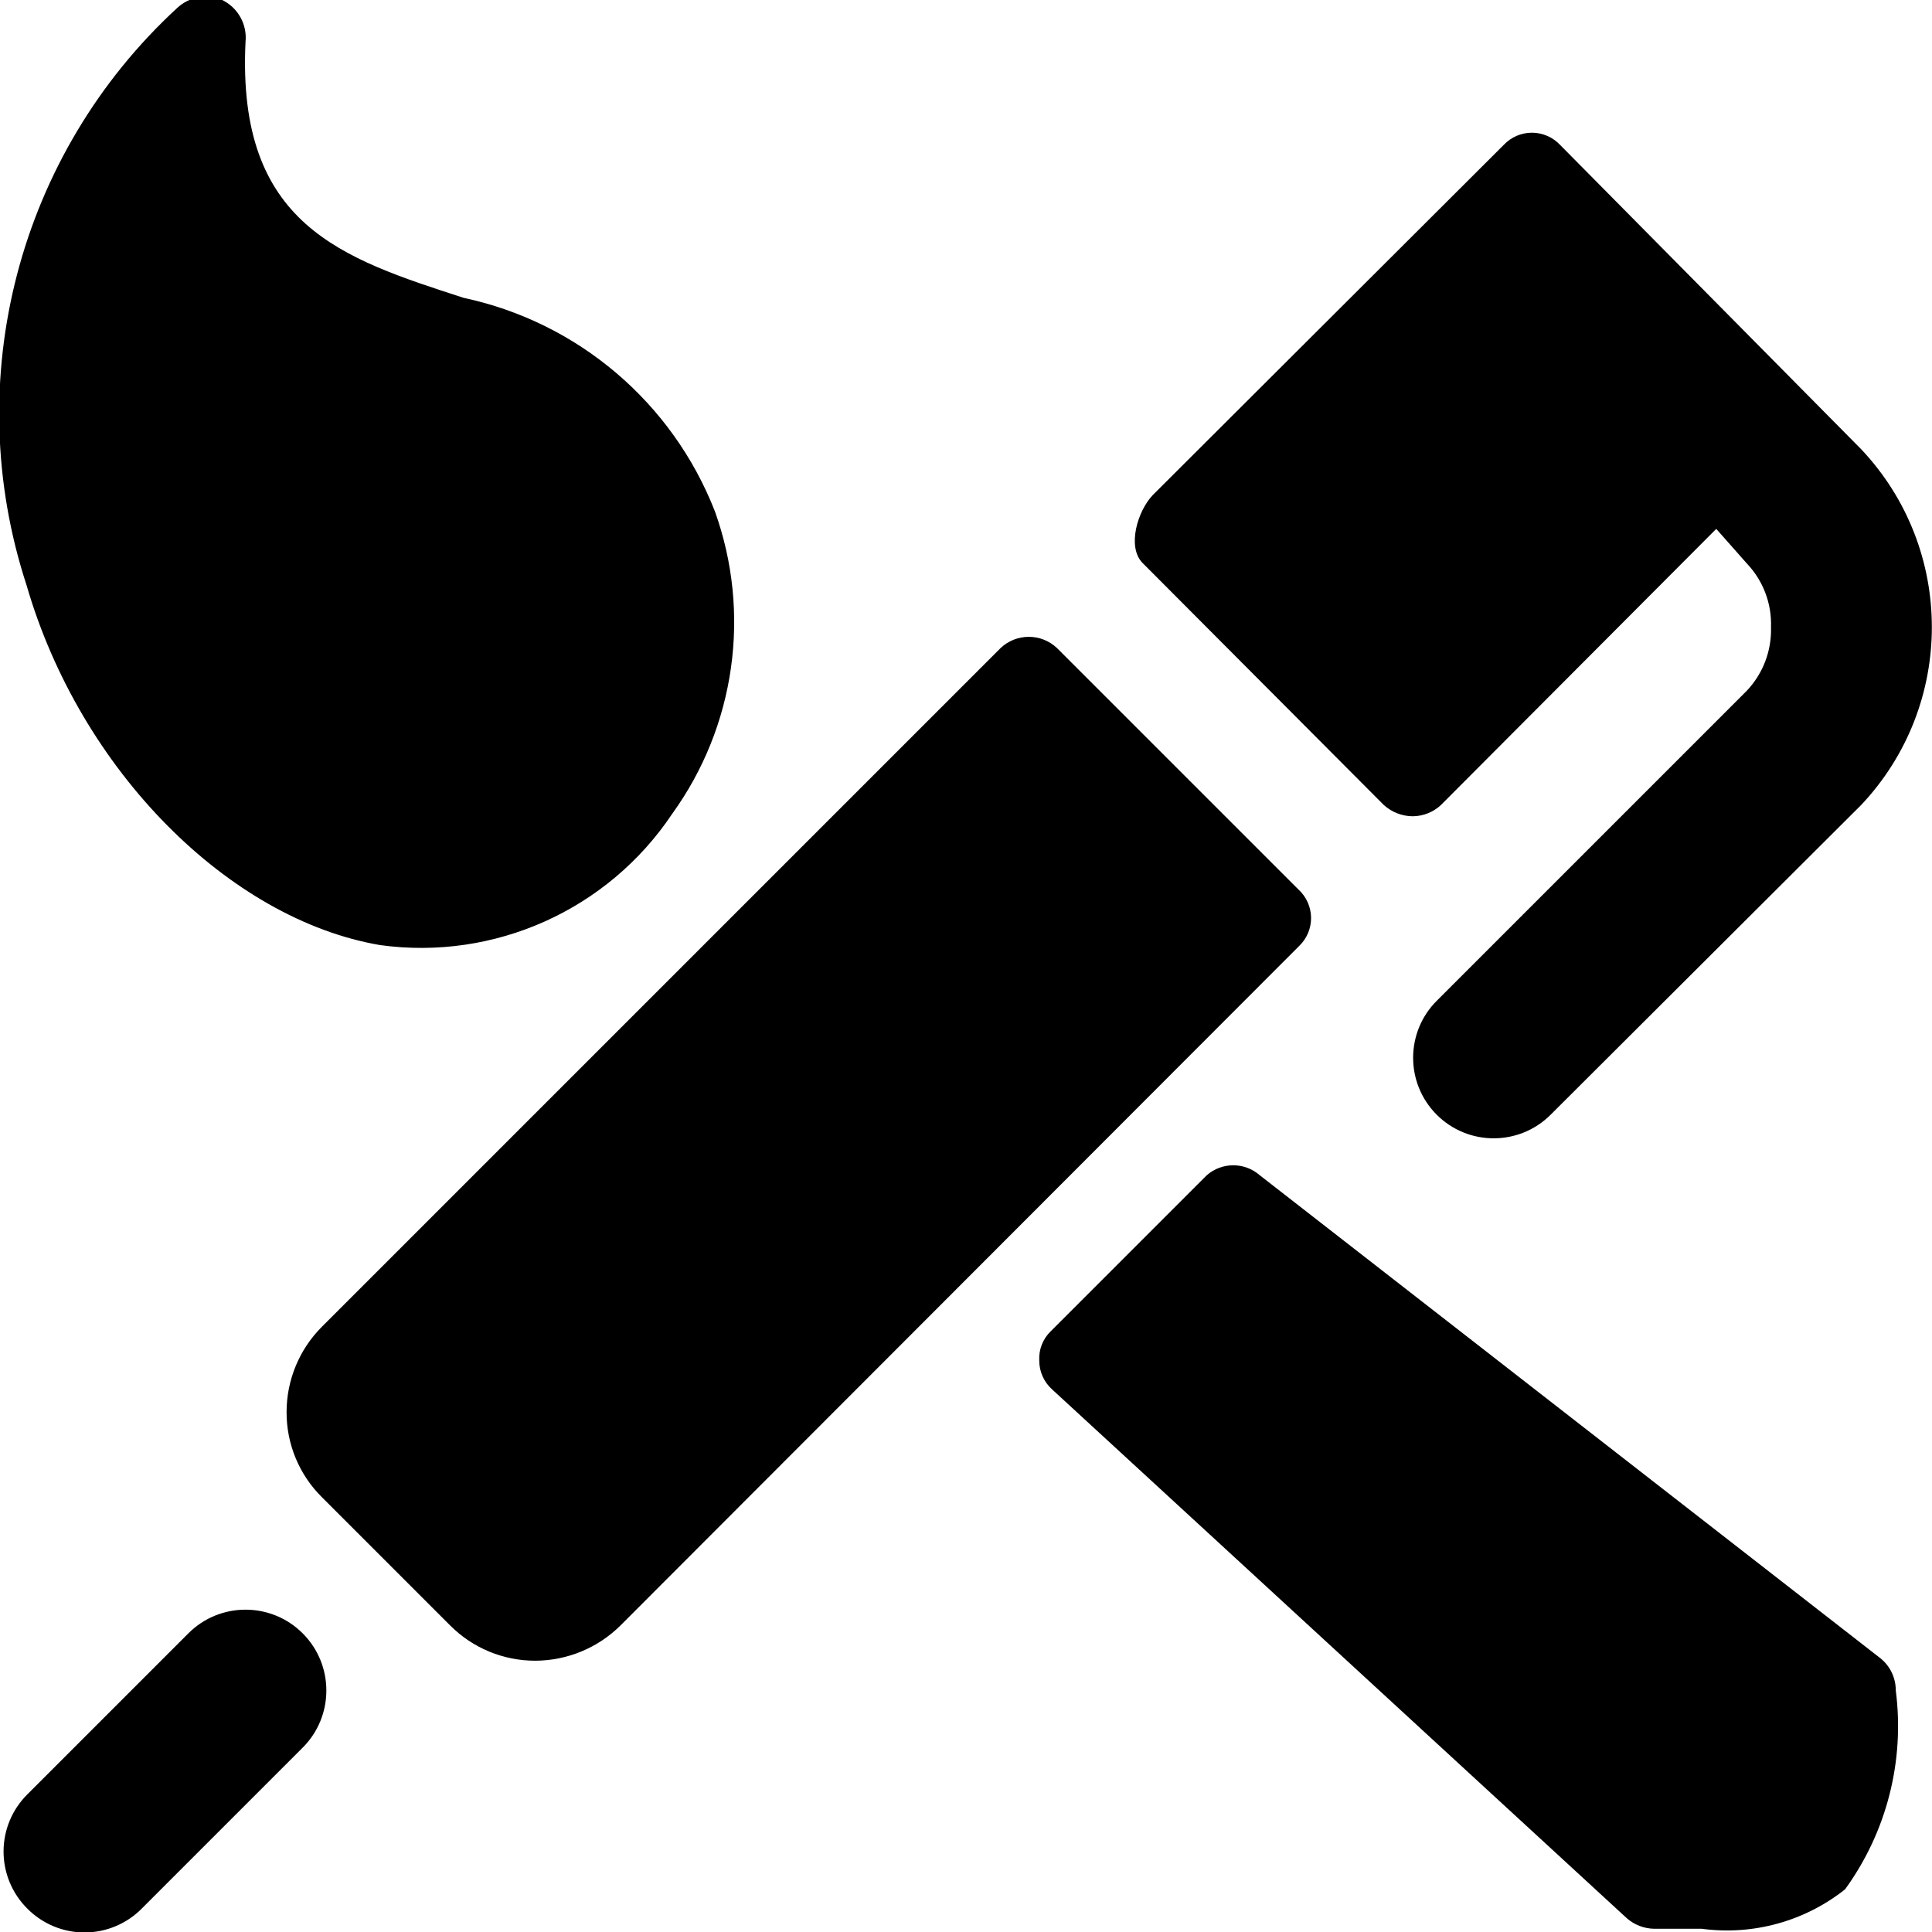
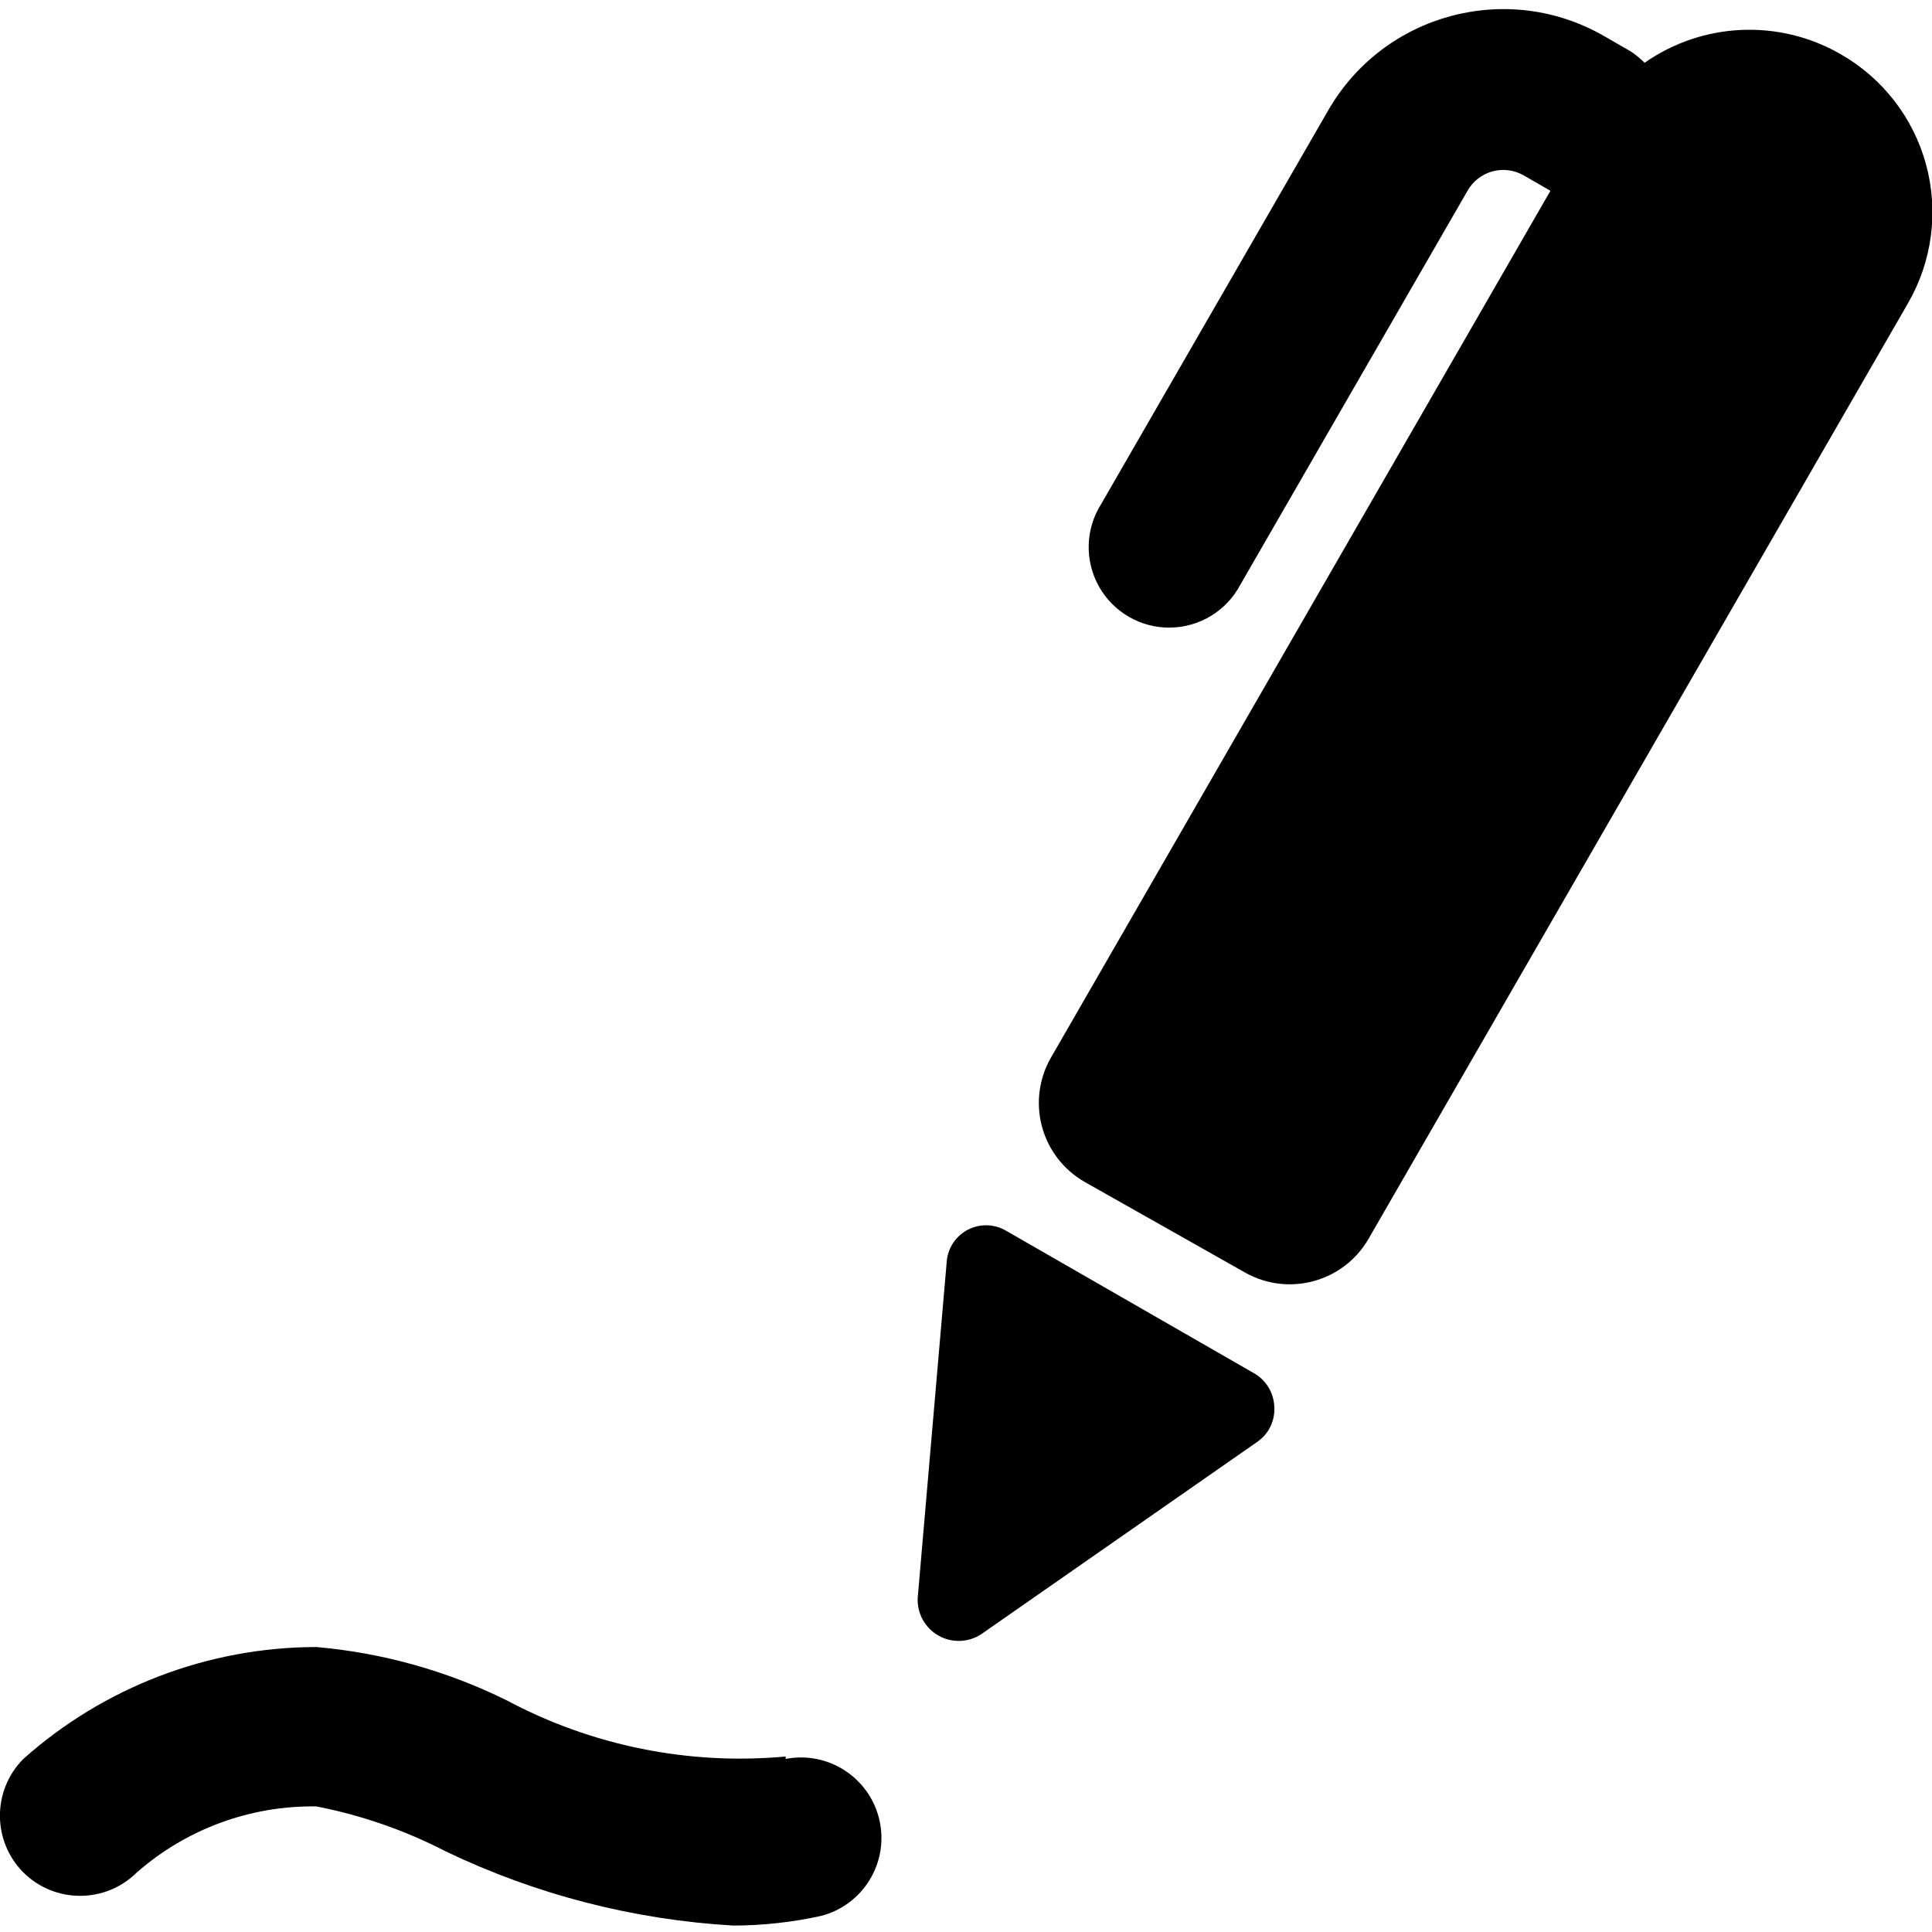
- <svg xmlns="http://www.w3.org/2000/svg" viewBox="0 0 24 24" fill="currentColor">
-   <path d="m16.13 11.05-3-3a.51.51 0 0 0-.7 0L4 16.48a1.5 1.5 0 0 0-.44 1.06A1.48 1.48 0 0 0 4 18.6l1.59 1.59a1.49 1.49 0 0 0 1.06.44 1.51 1.51 0 0 0 1.06-.44l8.43-8.44a.48.48 0 0 0-.01-.7ZM2.34 20.29l-2 2a1 1 0 0 0 0 1.42 1 1 0 0 0 1.42 0l2-2a1 1 0 0 0-1.42-1.42ZM17.19 10a.54.54 0 0 0 .36.14.52.52 0 0 0 .35-.14l3.42-3.43.38.43a1.09 1.09 0 0 1 .3.79 1.1 1.1 0 0 1-.3.79l-3.85 3.85a1 1 0 1 0 1.41 1.42L23.12 10a3.22 3.22 0 0 0 0-4.42L19.38 1.8a.48.48 0 0 0-.7 0l-4.36 4.35c-.19.2-.32.64-.13.84ZM4.72 11.74a3.75 3.75 0 0 0 3.63-1.63 4.07 4.07 0 0 0 .53-3.76A4.32 4.32 0 0 0 5.76 3.7C4.25 3.21 2.94 2.8 3.05.52A.52.52 0 0 0 2.76 0a.52.52 0 0 0-.56.1A6.85 6.85 0 0 0 .33 7.27c.67 2.31 2.52 4.15 4.39 4.47Zm10.93 2.86a.5.5 0 0 0-.66 0l-1.94 1.94a.47.47 0 0 0-.14.36.48.48 0 0 0 .16.36l7.14 6.57a.53.53 0 0 0 .34.13h.59a2.36 2.36 0 0 0 1.78-.49 3.45 3.45 0 0 0 .63-2.47.51.51 0 0 0-.19-.4Z" />
+ <svg xmlns="http://www.w3.org/2000/svg" viewBox="0 0 24 24">
+   <g>
+     <path d="M22.86.67a2.27,2.27,0,0,0-2.43.11,1.15,1.15,0,0,0-.17-.14L19.93.45a2.51,2.51,0,0,0-3.43.92L13.68,6.26a1,1,0,1,0,1.73,1l2.82-4.89a.51.51,0,0,1,.7-.19l.33.19-6.2,10.76a1.13,1.13,0,0,0,.41,1.55l2,1.13A1.13,1.13,0,0,0,17,15.39l6.7-11.62A2.26,2.26,0,0,0,22.86.67Z" fill="#000000" />
+     <path d="M15.58,17.06,12.5,15.29a.49.49,0,0,0-.74.39l-.36,4.17a.51.51,0,0,0,.79.45l3.43-2.39a.49.49,0,0,0,.21-.43A.5.5,0,0,0,15.58,17.06Z" fill="#000000" />
+     <path d="M9.76,21.82a6.16,6.16,0,0,1-3.47-.7,6.64,6.64,0,0,0-2.36-.66A5.48,5.48,0,0,0,.29,21.85a1,1,0,0,0,0,1.41,1,1,0,0,0,1.41,0,3.31,3.31,0,0,1,2.23-.82A6,6,0,0,1,5.54,23a9.53,9.53,0,0,0,3.57.92,5.12,5.12,0,0,0,1.09-.12,1,1,0,0,0-.44-1.95Z" fill="#000000" />
+   </g>
</svg>
